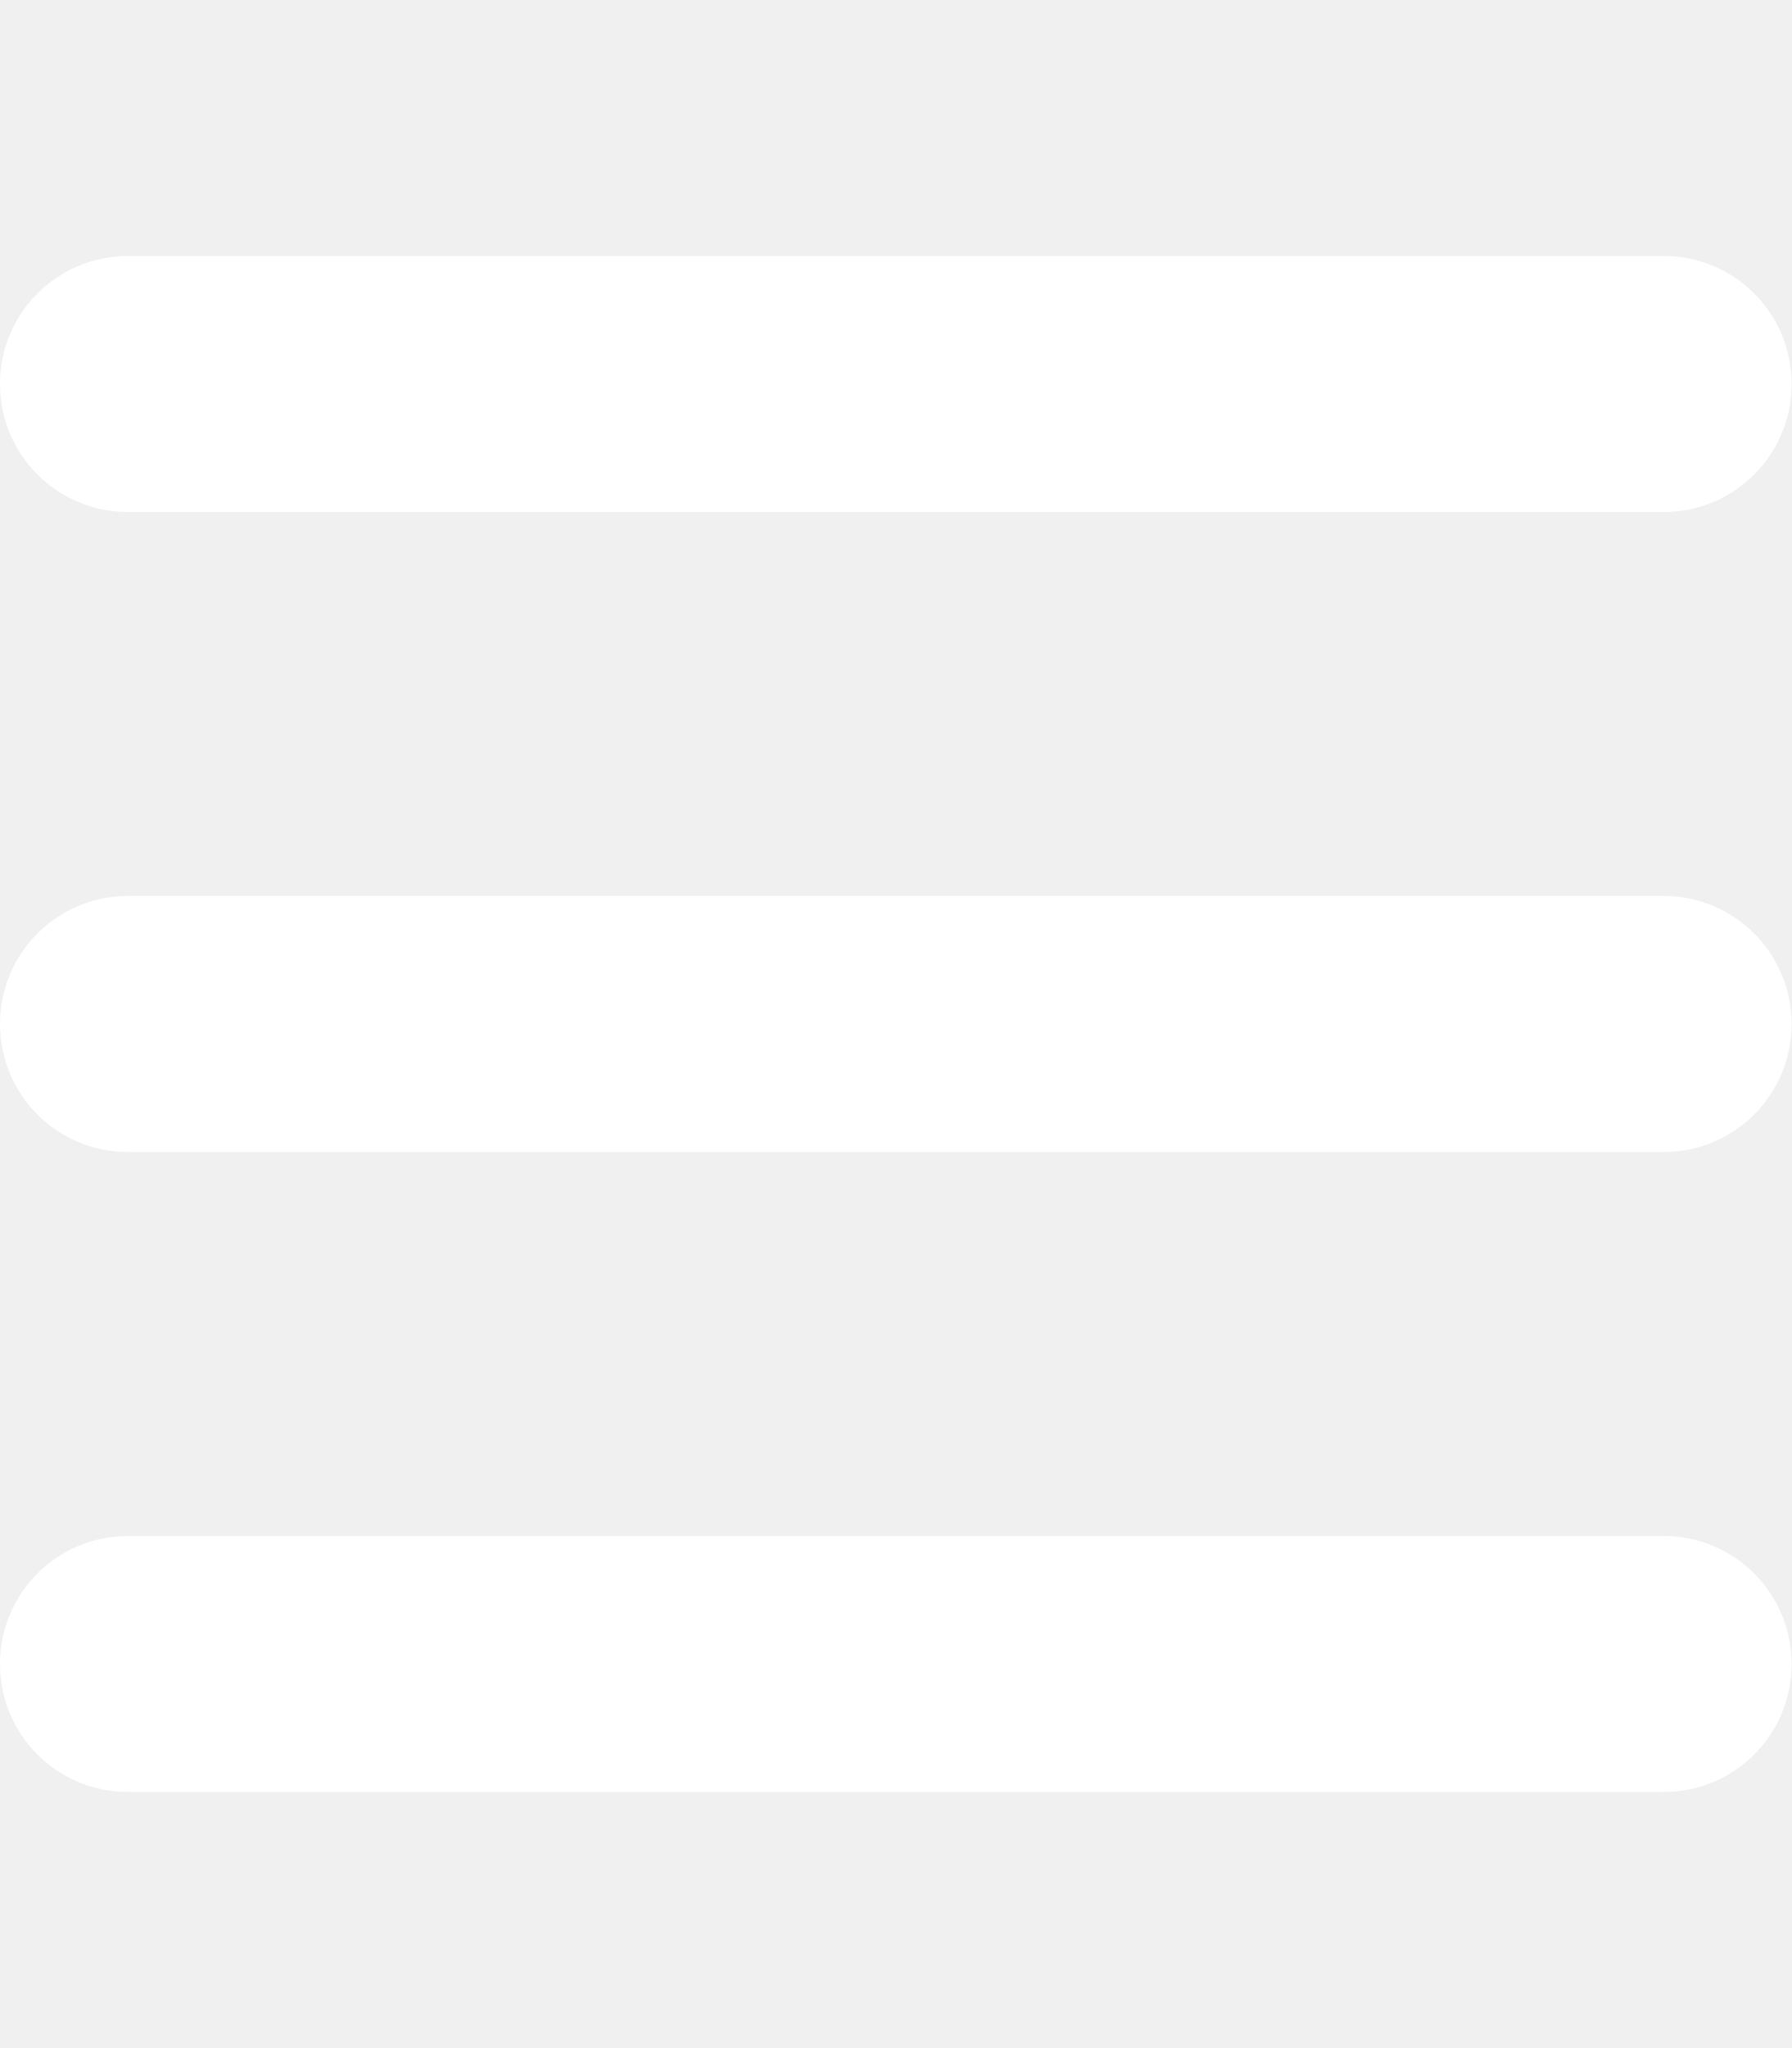
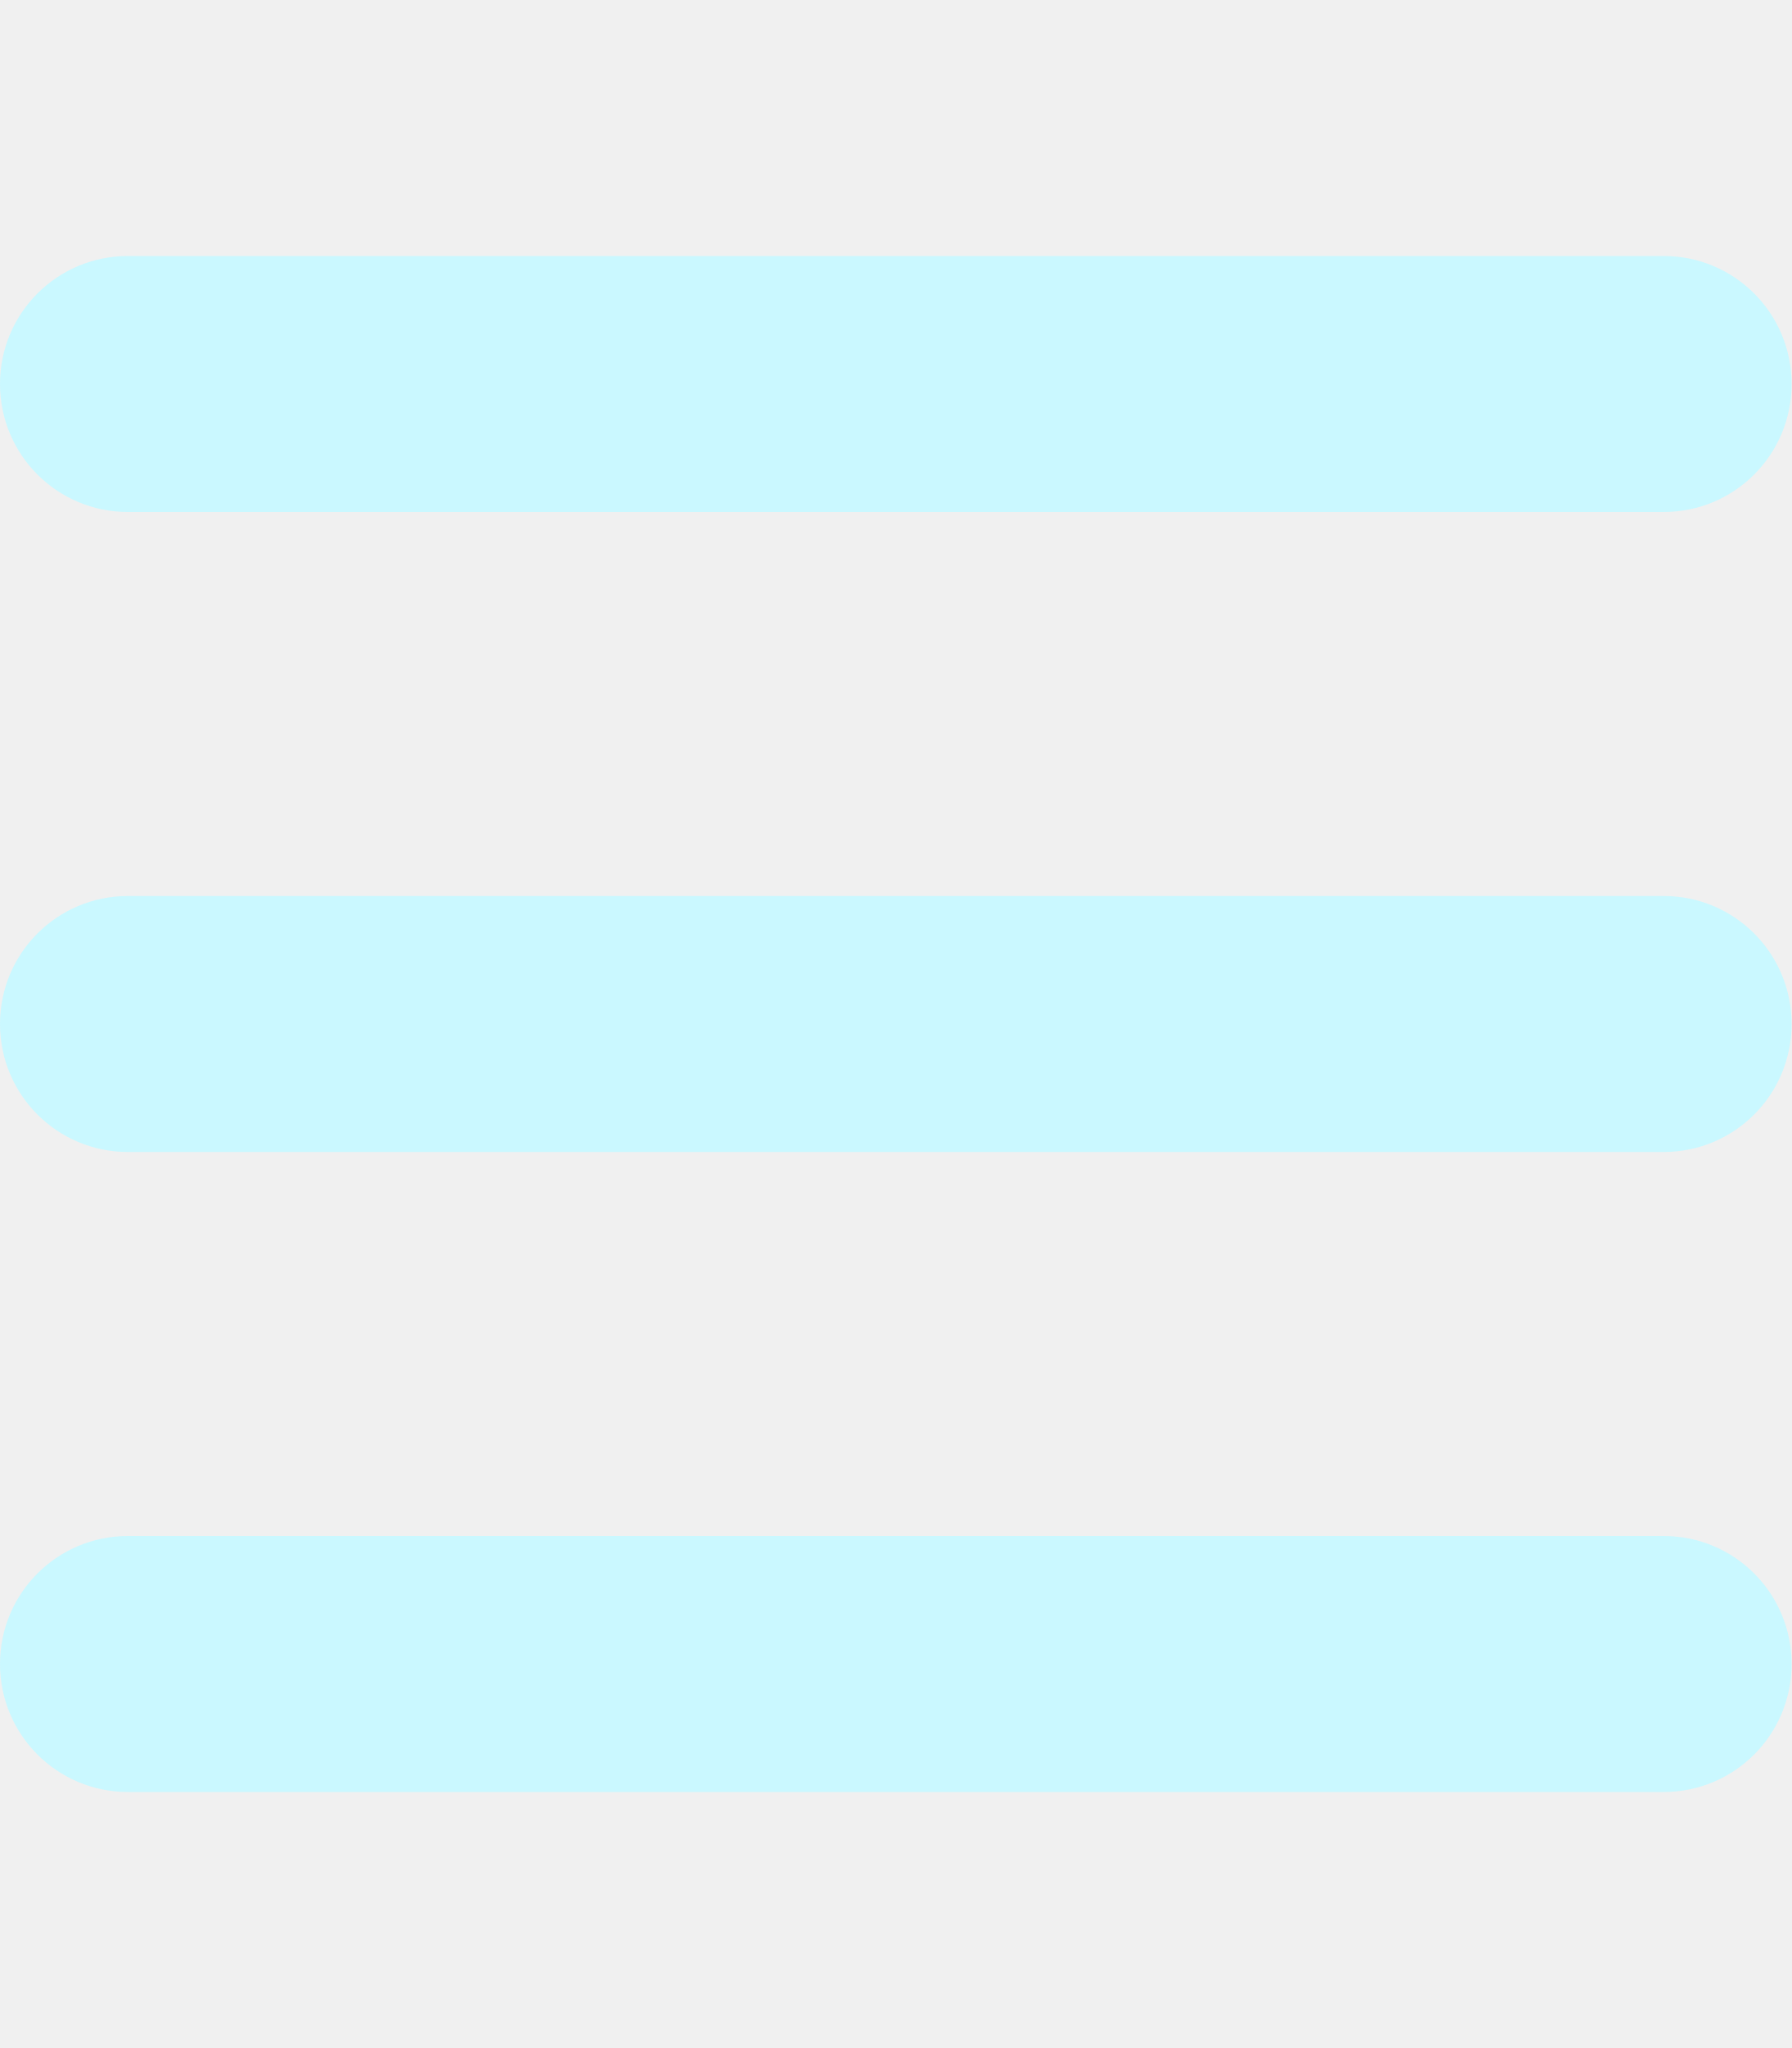
<svg xmlns="http://www.w3.org/2000/svg" viewBox="0 0 448 512">
-   <path fill="white" d="M0 96C0 78.3 14.3 64 32 64H416c17.7 0 32 14.3 32 32s-14.3 32-32 32H32C14.3 128 0 113.7 0 96zM0 256c0-17.7 14.3-32 32-32H416c17.7 0 32 14.3 32 32s-14.3 32-32 32H32c-17.7 0-32-14.3-32-32zM448 416c0 17.7-14.3 32-32 32H32c-17.7 0-32-14.3-32-32s14.3-32 32-32H416c17.7 0 32 14.3 32 32z" />
+   <path fill="#caf8ff" d="M0 96C0 78.3 14.3 64 32 64H416c17.7 0 32 14.3 32 32s-14.3 32-32 32H32C14.3 128 0 113.7 0 96zM0 256c0-17.7 14.3-32 32-32H416c17.7 0 32 14.3 32 32s-14.3 32-32 32H32c-17.7 0-32-14.3-32-32zM448 416c0 17.7-14.3 32-32 32H32c-17.7 0-32-14.3-32-32s14.3-32 32-32H416c17.7 0 32 14.3 32 32z" />
</svg>
